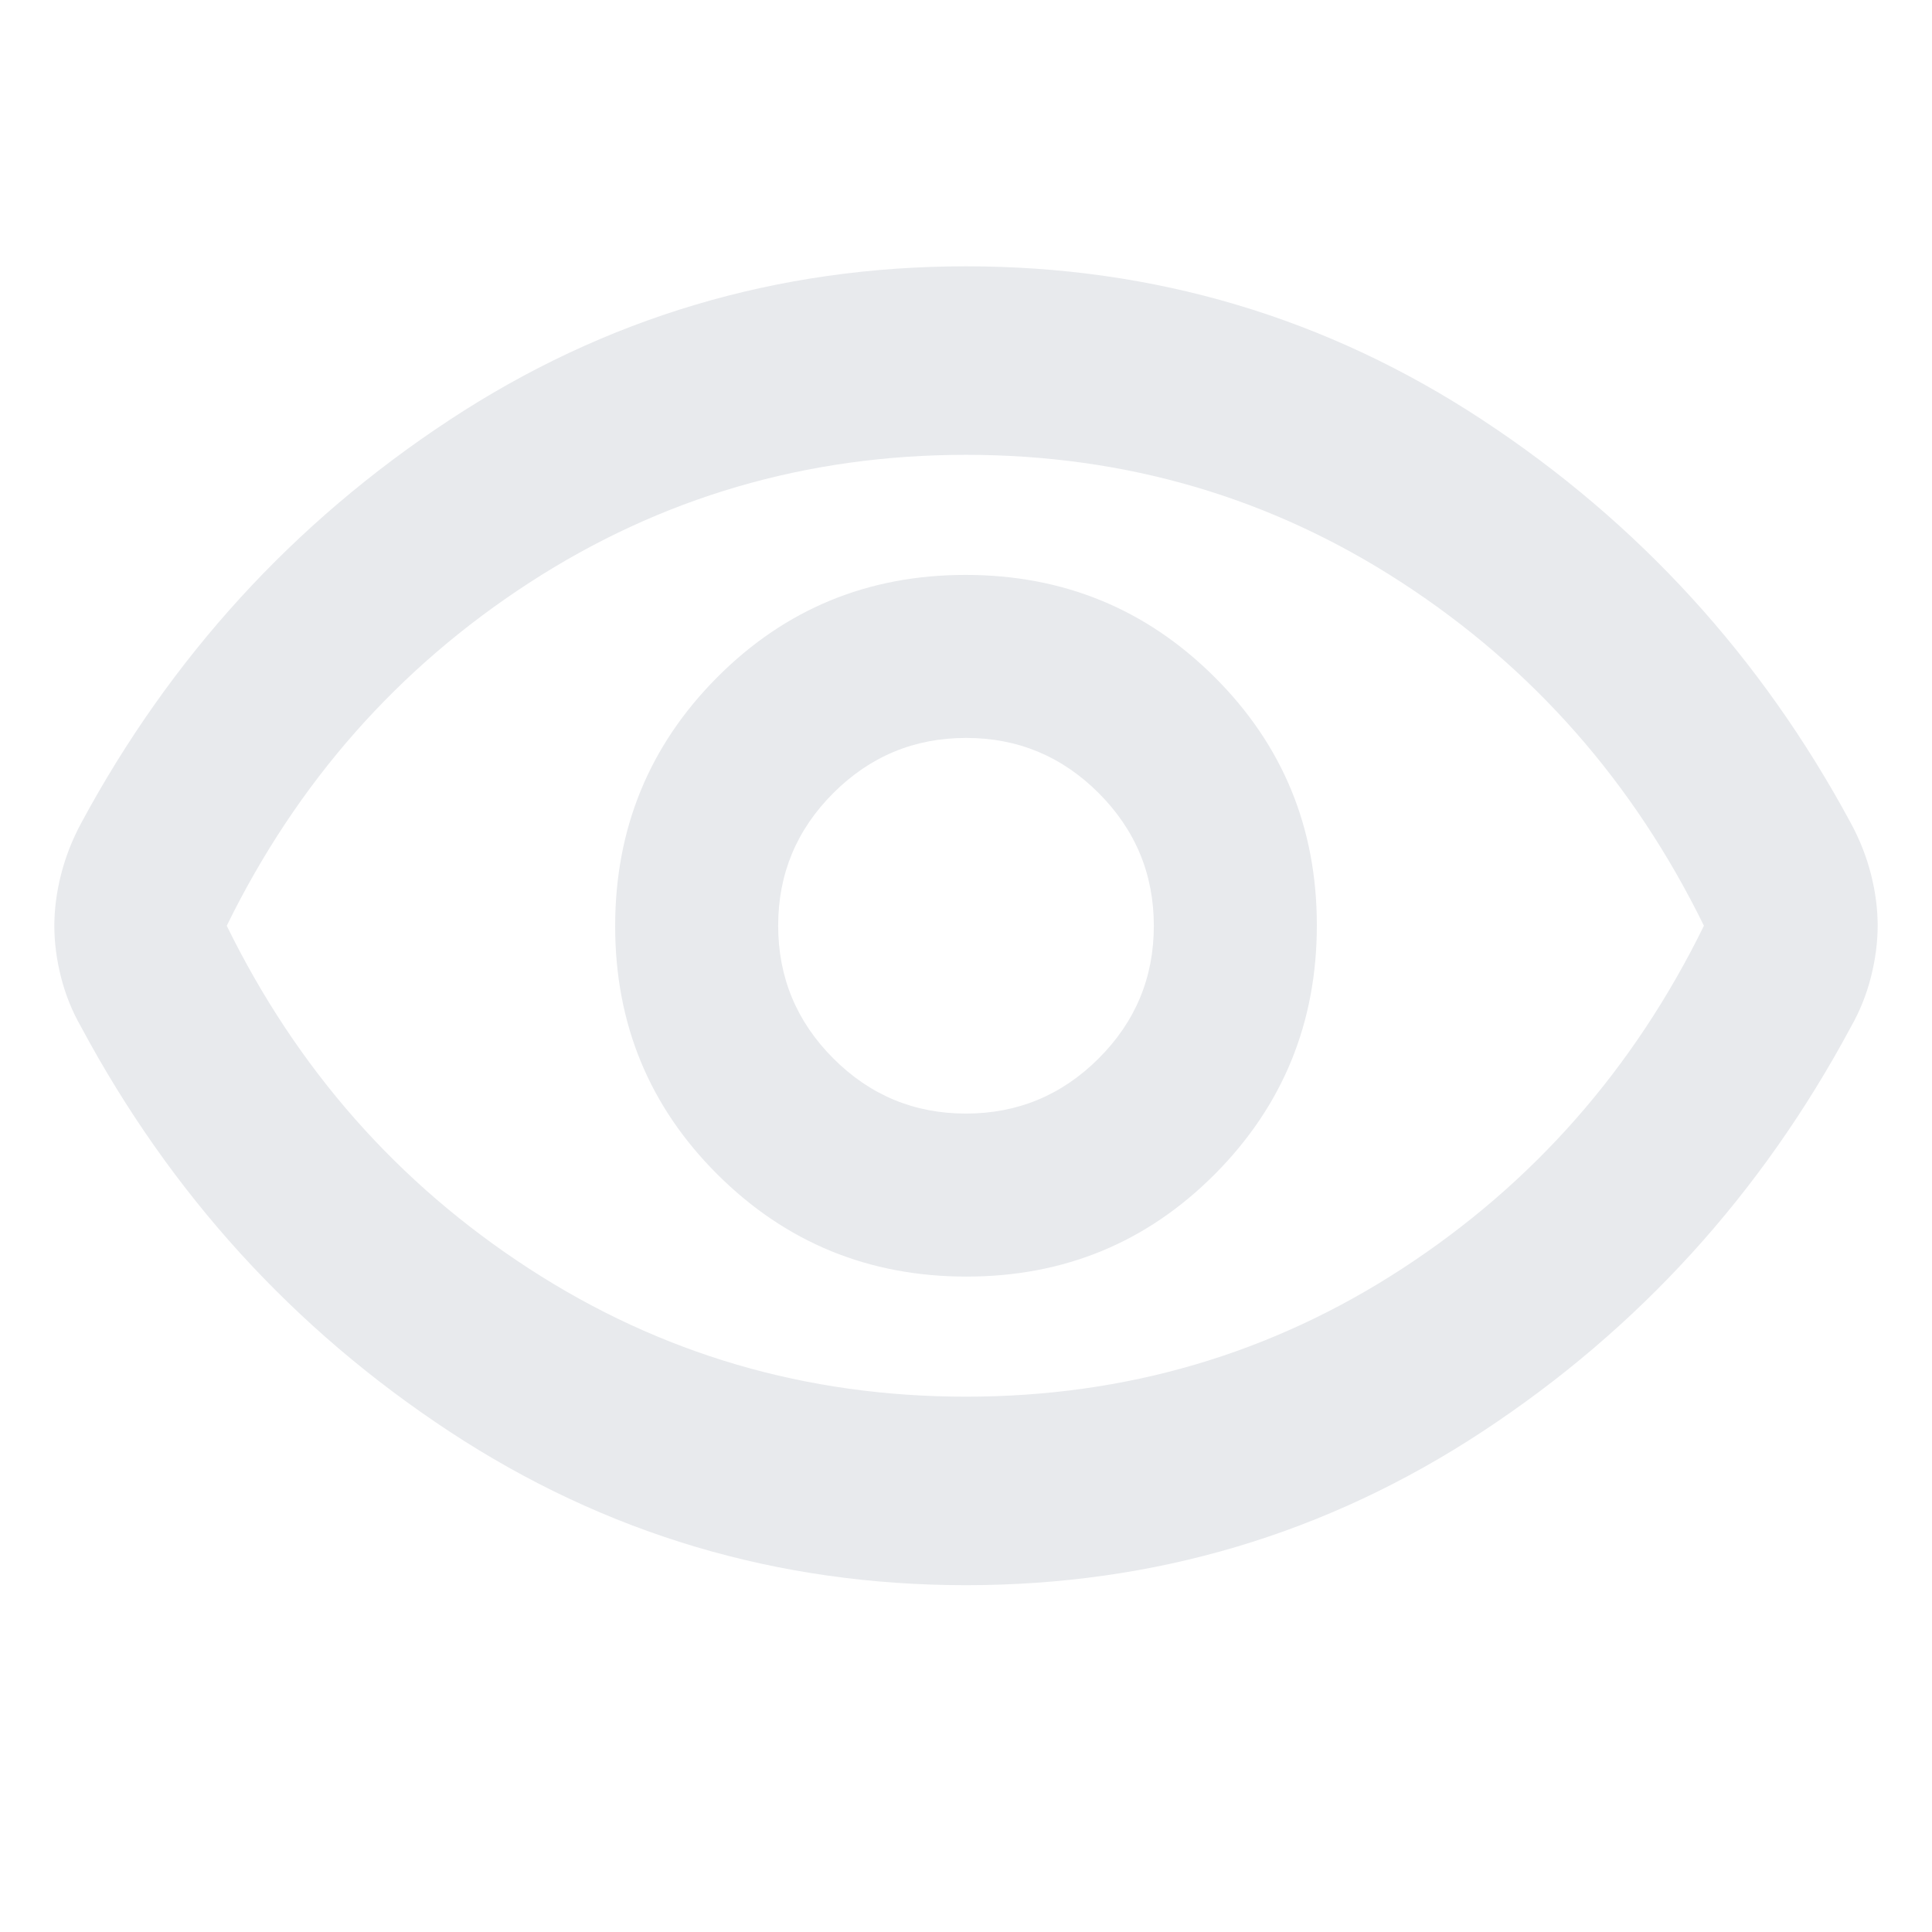
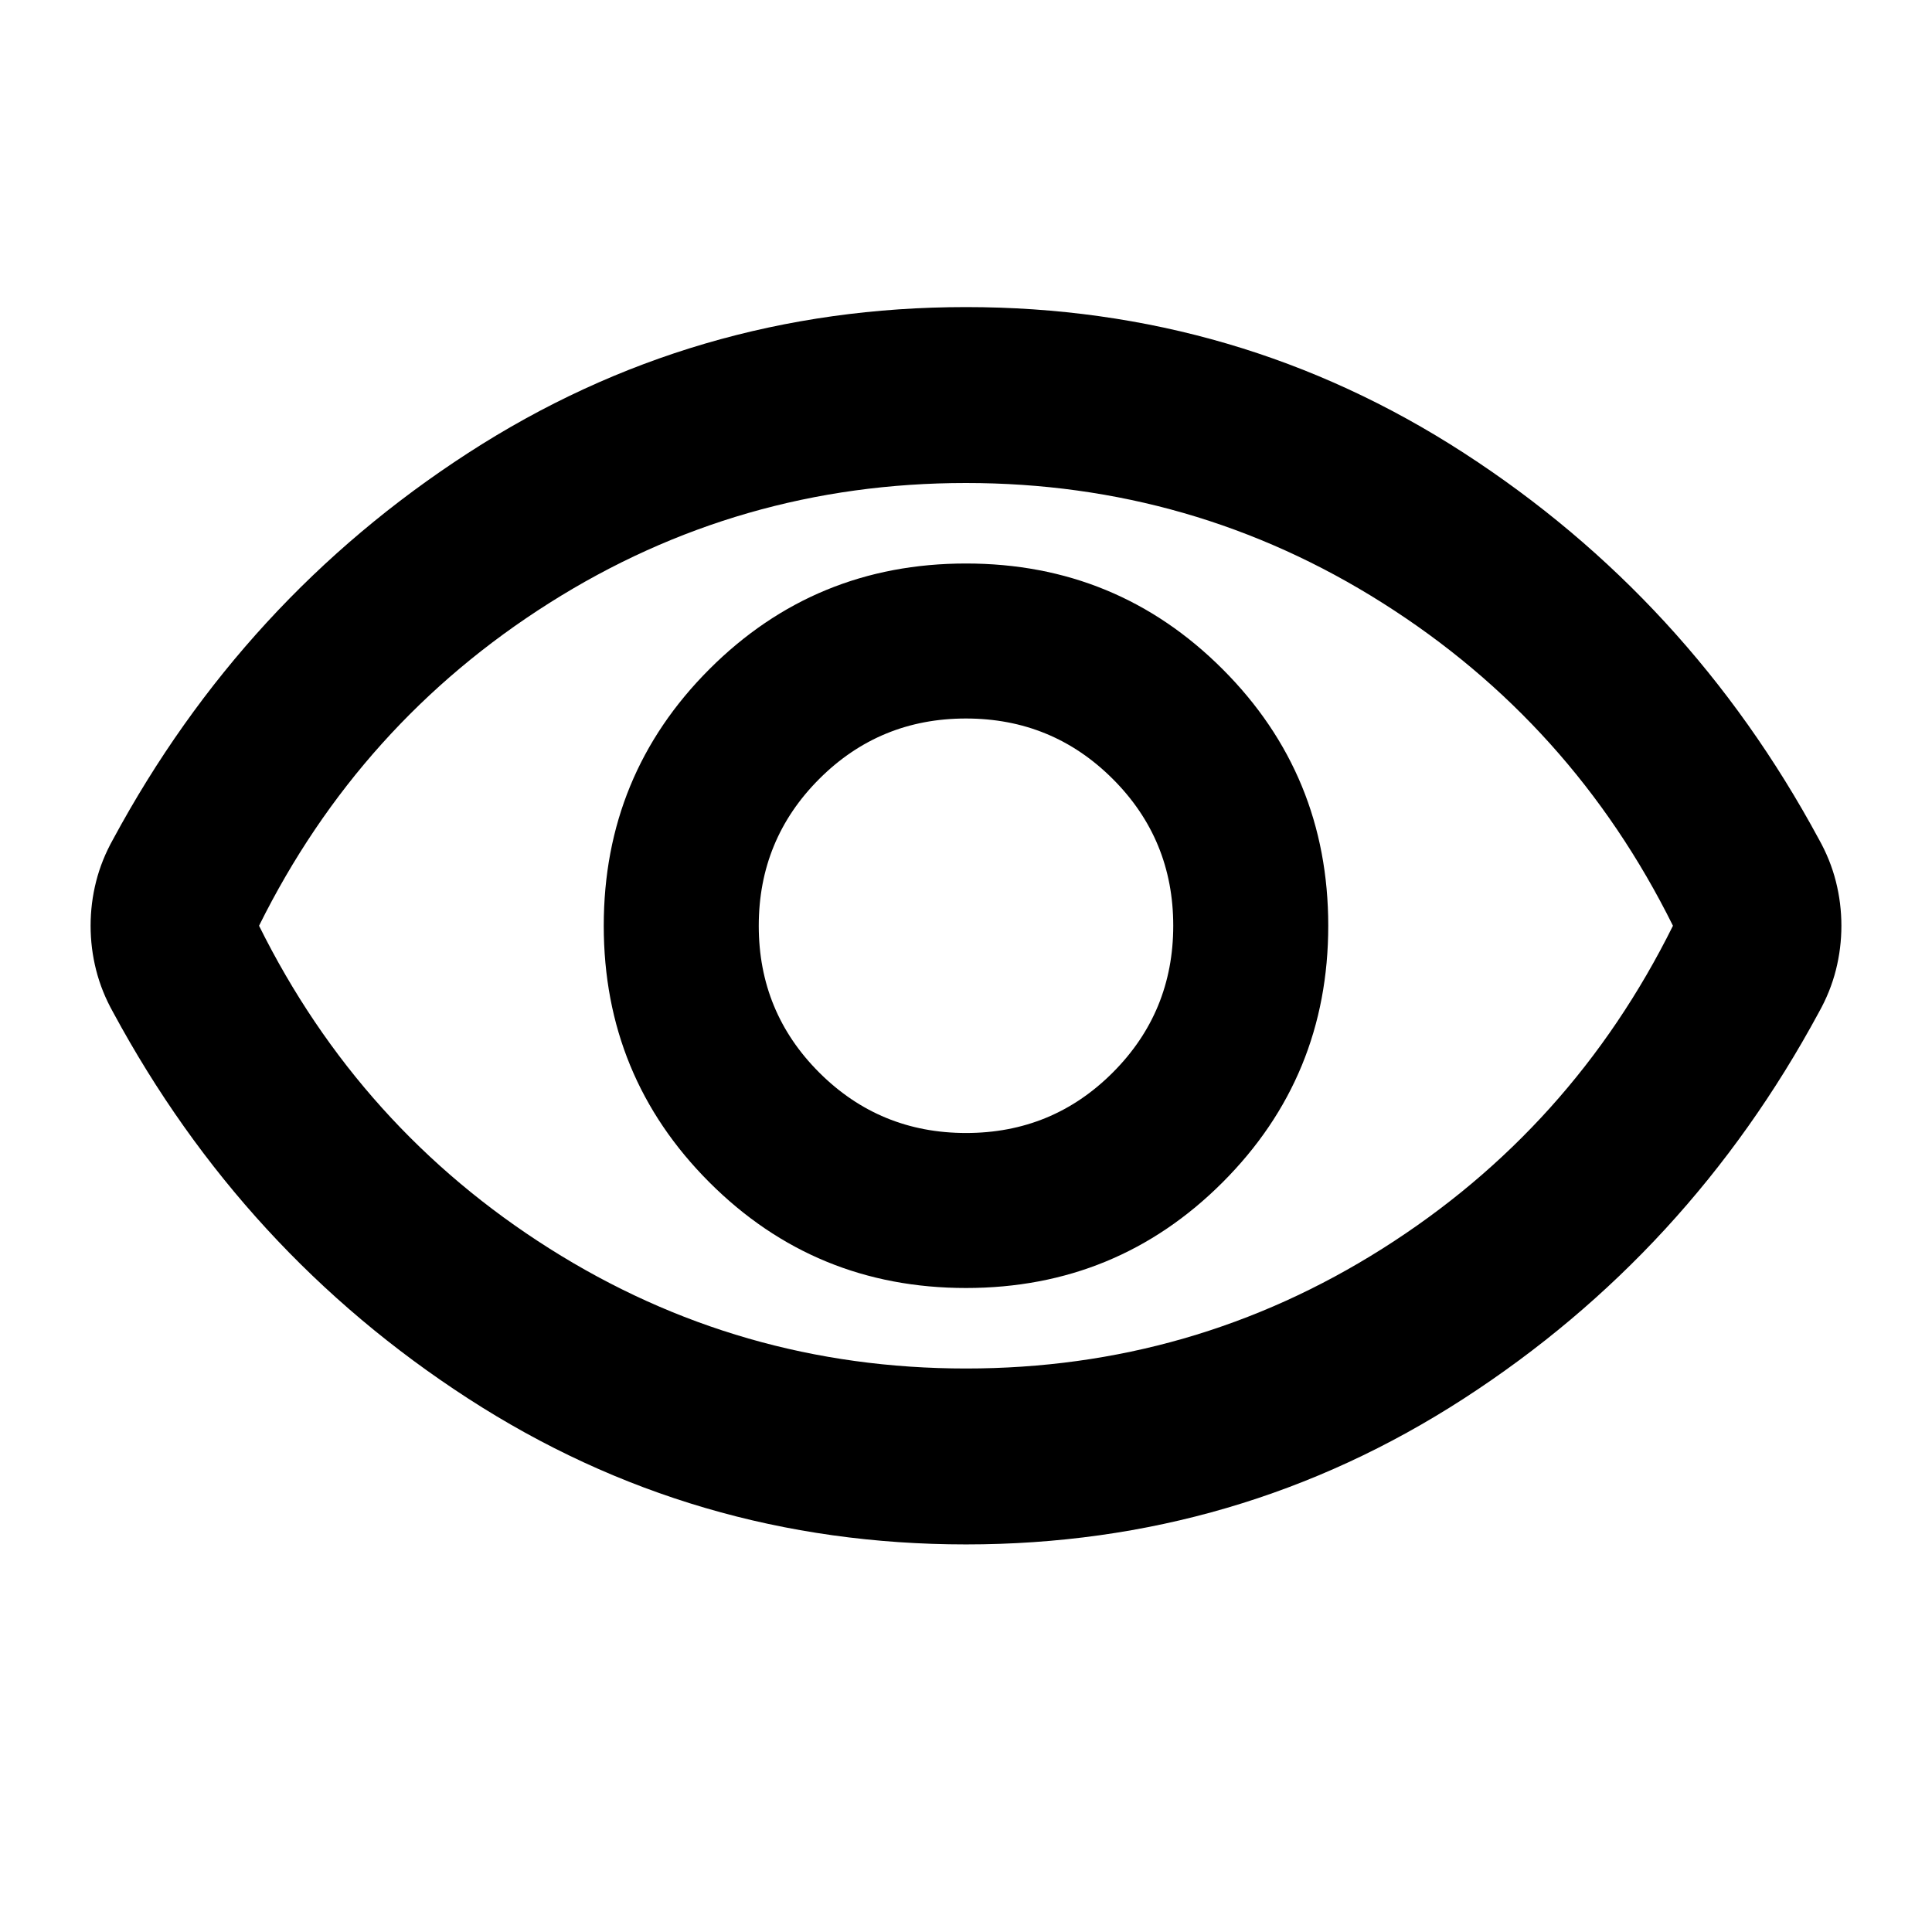
- <svg xmlns="http://www.w3.org/2000/svg" height="24px" viewBox="0 -960 960 960" width="24px" fill="#e8eaed">
-   <path d="M480.25-325.67q72.75 0 123.42-50.92 50.66-50.92 50.66-123.66 0-72.75-50.92-123.42-50.92-50.66-123.66-50.66-72.75 0-123.42 50.92-50.66 50.92-50.66 123.66 0 72.75 50.92 123.42 50.92 50.66 123.66 50.66Zm-.31-81q-38.52 0-65.9-27.43-27.37-27.43-27.37-65.96 0-38.52 27.43-65.9 27.43-27.37 65.96-27.37 38.52 0 65.9 27.43 27.37 27.43 27.37 65.96 0 38.52-27.43 65.9-27.43 27.37-65.96 27.37Zm.06 234.34q-140.67 0-256.8-76.45-116.13-76.45-182.87-200.89-6.66-11.61-10-24.73Q27-487.52 27-499.91q0-12.39 3.33-25.55 3.34-13.16 10-25.54 66.74-123.77 182.87-200.22 116.13-76.45 256.8-76.45 140.67 0 256.8 76.45Q852.93-674.77 919.67-551q6.66 12.28 10 25.4 3.33 13.12 3.33 25.51 0 12.39-3.33 25.55-3.34 13.16-10 24.87-66.74 124.44-182.87 200.89-116.13 76.45-256.8 76.45ZM480-500Zm-.02 234q119.02 0 216.64-63.54Q794.25-393.08 846.67-500q-52.42-106.92-150.02-170.46Q599.05-734 480.02-734 361-734 263.04-670.46T112.67-500q52.41 106.92 150.35 170.46Q360.95-266 479.98-266Z" />
+ <svg xmlns="http://www.w3.org/2000/svg" height="24px" viewBox="0 -960 960 960" width="24px" fill="#000000">
+   <path d="M480-320q75 0 127.5-52.5T660-500q0-75-52.5-127.5T480-680q-75 0-127.5 52.5T300-500q0 75 52.5 127.5T480-320Zm.04-77.02q-42.89 0-72.95-30.02-30.07-30.03-30.07-72.92t30.02-72.95q30.03-30.07 72.92-30.07t72.95 30.02q30.07 30.03 30.07 72.92t-30.02 72.95q-30.03 30.07-72.92 30.07ZM480-192.59q-135.43 0-247.37-72.48Q120.7-337.54 56.22-456.98q-5.72-10.19-8.46-21.01-2.74-10.81-2.74-22.01 0-11.2 2.74-22.01 2.74-10.82 8.46-21.01 64.48-119.44 176.41-191.91Q344.57-807.41 480-807.41t247.37 72.48q111.93 72.47 176.41 191.91 5.72 10.19 8.46 21.01 2.74 10.81 2.74 22.01 0 11.2-2.74 22.01-2.74 10.82-8.46 21.01-64.48 119.44-176.41 191.91Q615.43-192.59 480-192.59ZM480-500Zm.02 220q112.74 0 207-59.62T831.28-500q-50-100.76-144.28-160.38Q592.72-720 479.98-720q-112.74 0-207 59.62T128.72-500q50 100.76 144.28 160.38Q367.28-280 480.02-280Z" />
</svg>
